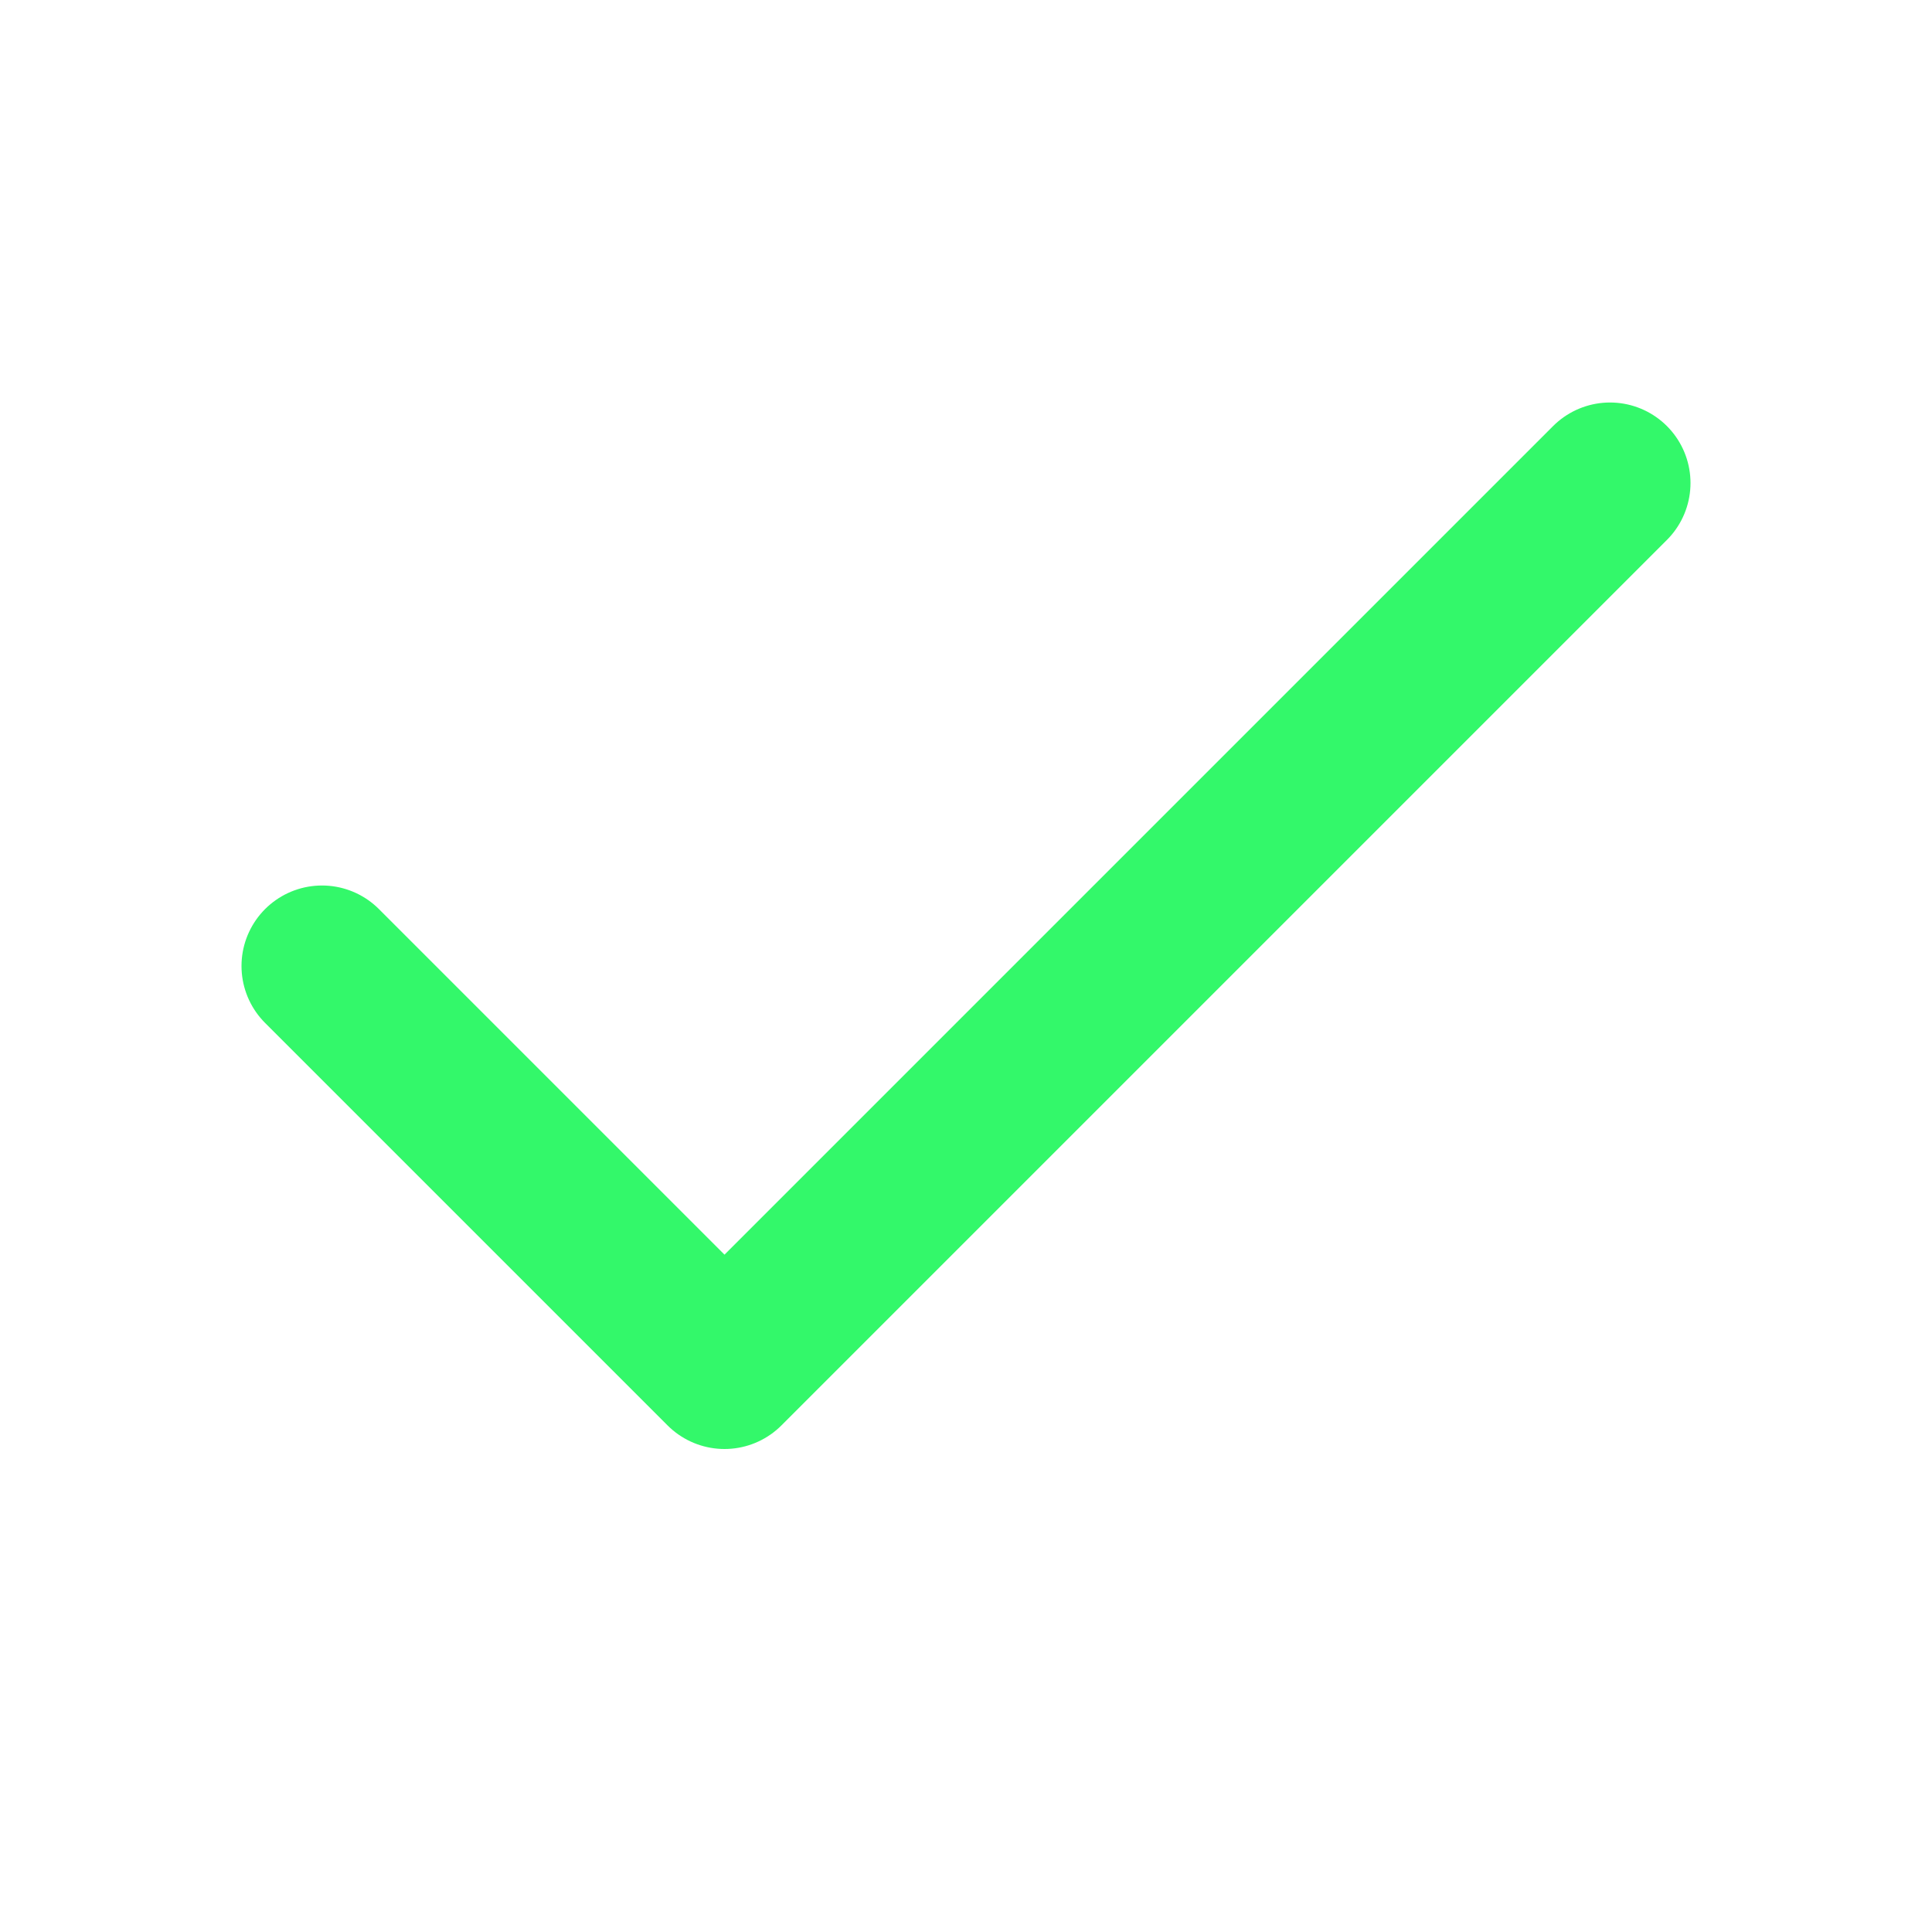
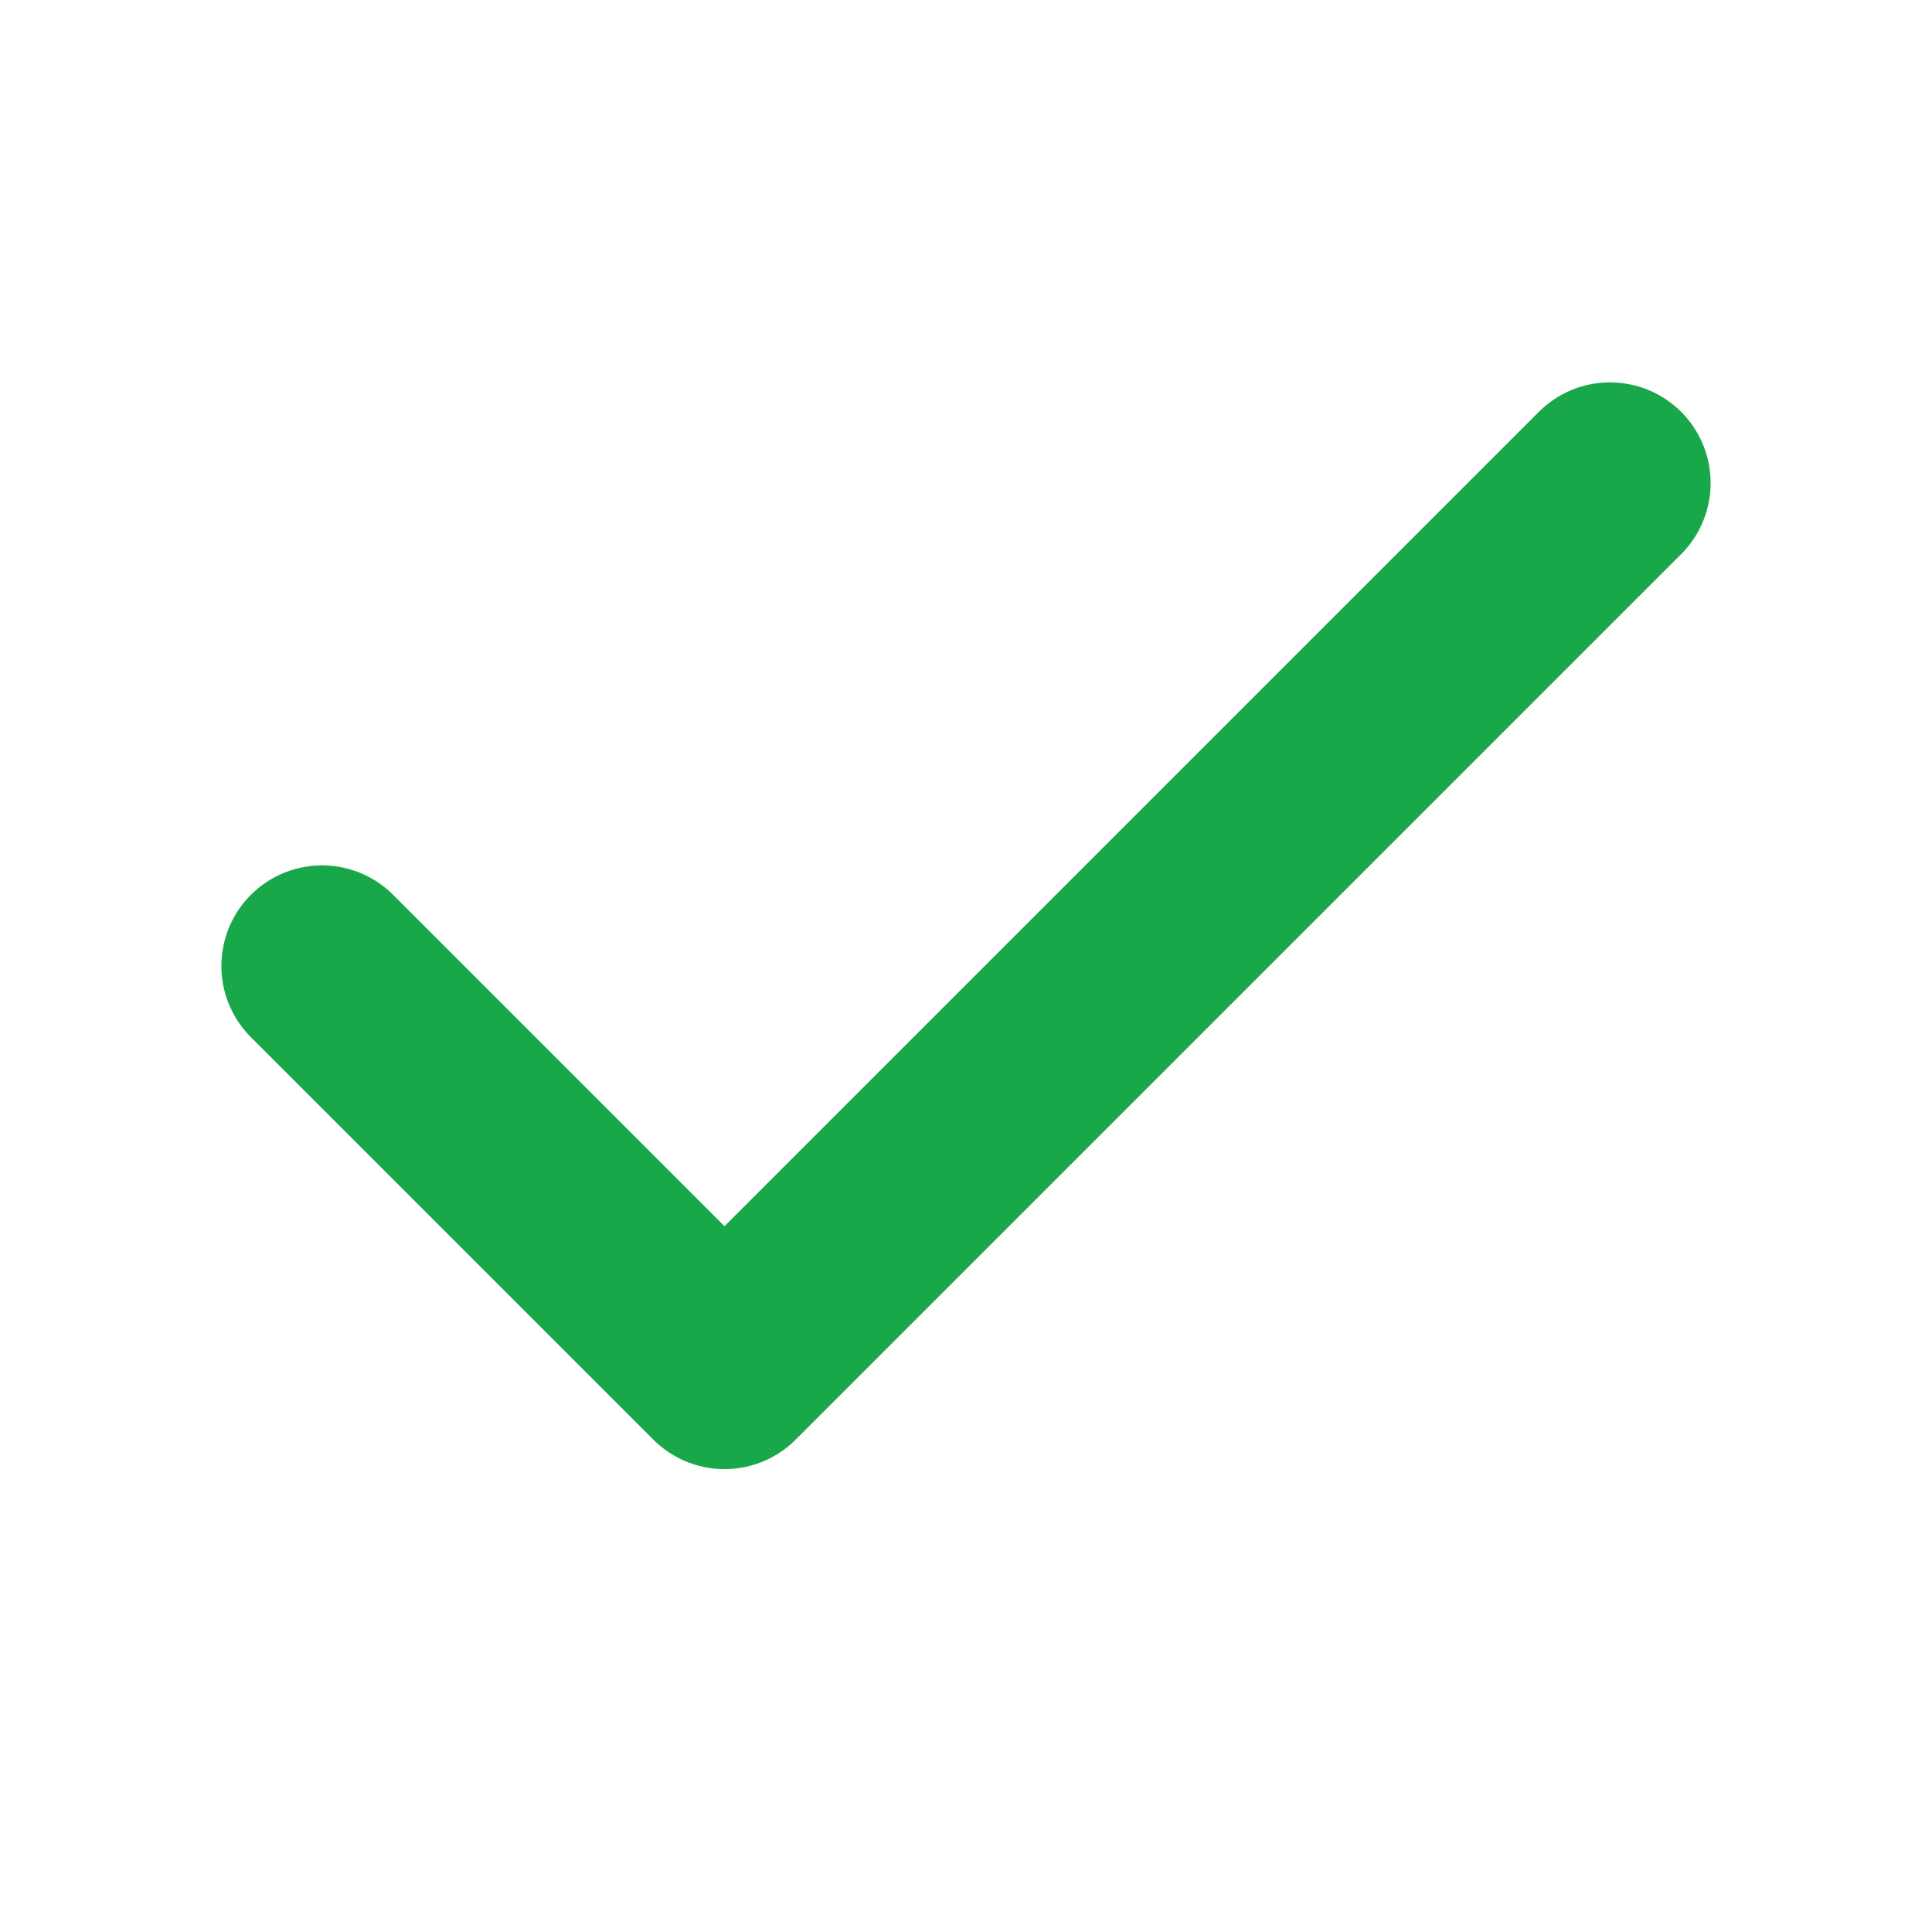
- <svg xmlns="http://www.w3.org/2000/svg" width="24" height="24" viewBox="0 0 24 24" fill="none" stroke="#33F86A" stroke-width="2" stroke-linecap="round" stroke-linejoin="round" class="feather feather-check">
+ <svg xmlns="http://www.w3.org/2000/svg" width="24" height="24" viewBox="0 0 24 24" fill="none" stroke="#19a849" stroke-width="2.5" stroke-linecap="round" stroke-linejoin="round" class="feather feather-check">
  <polyline points="20 6 9 17 4 12" />
</svg>
